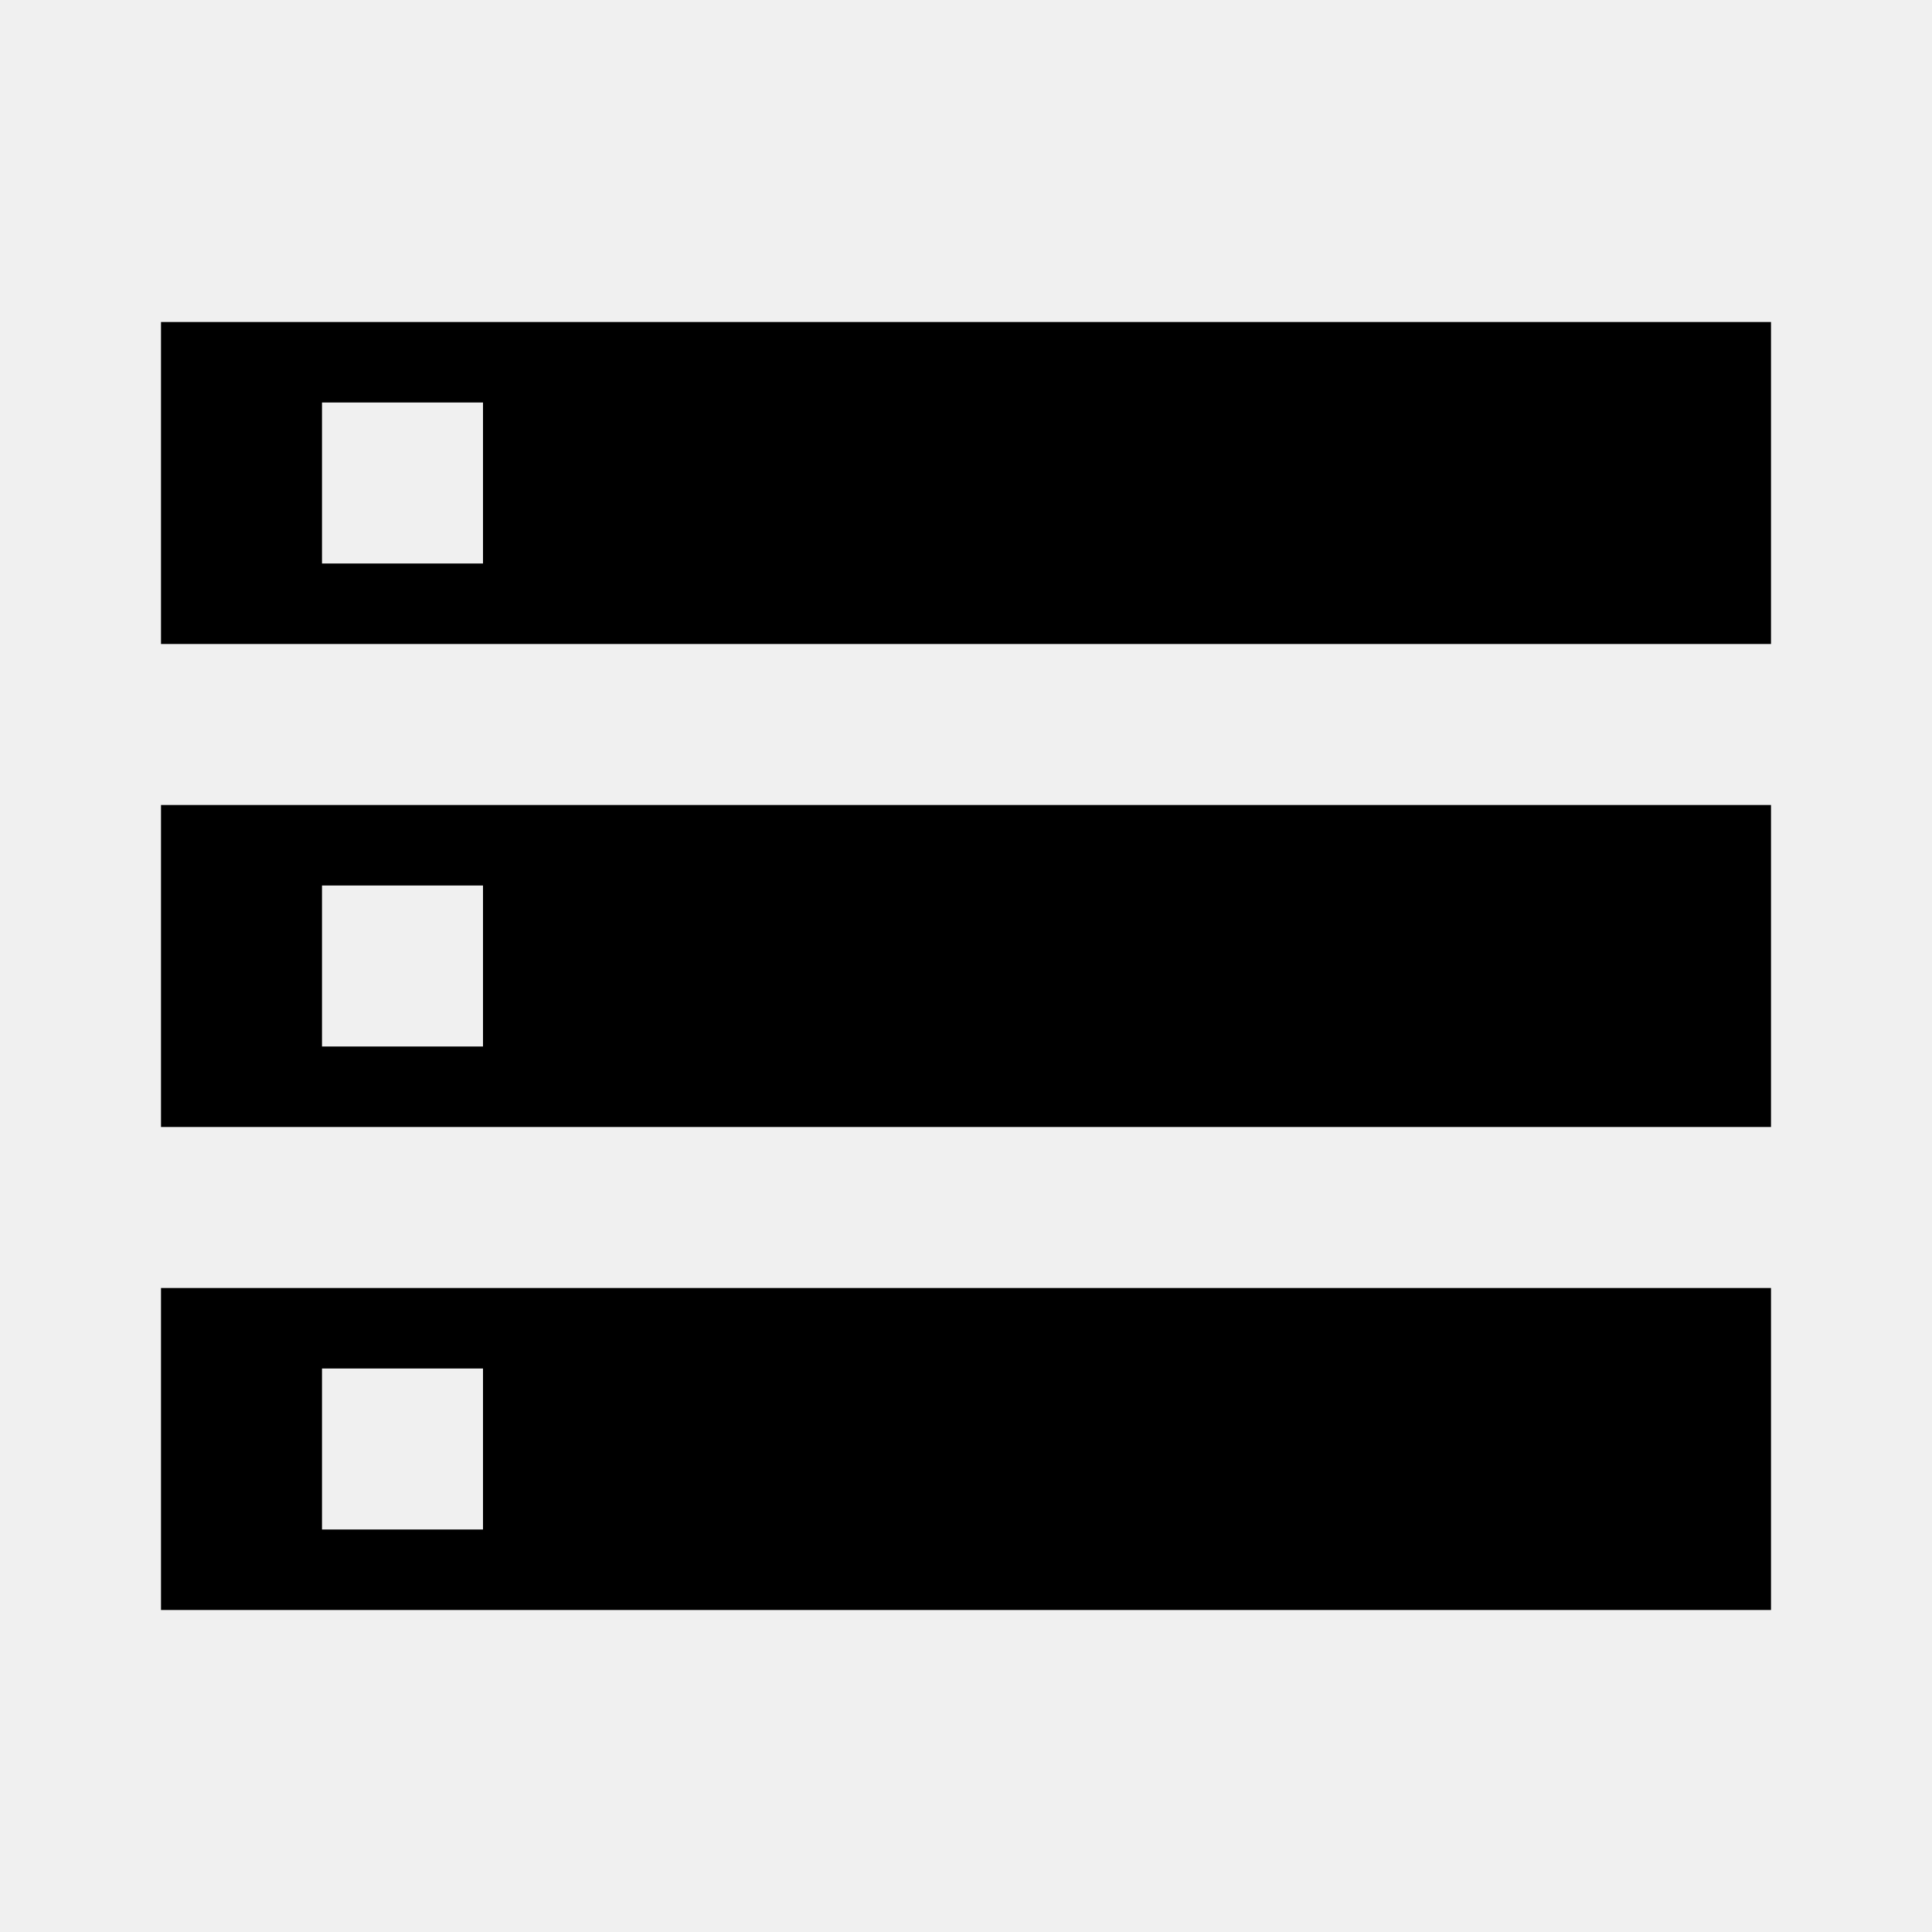
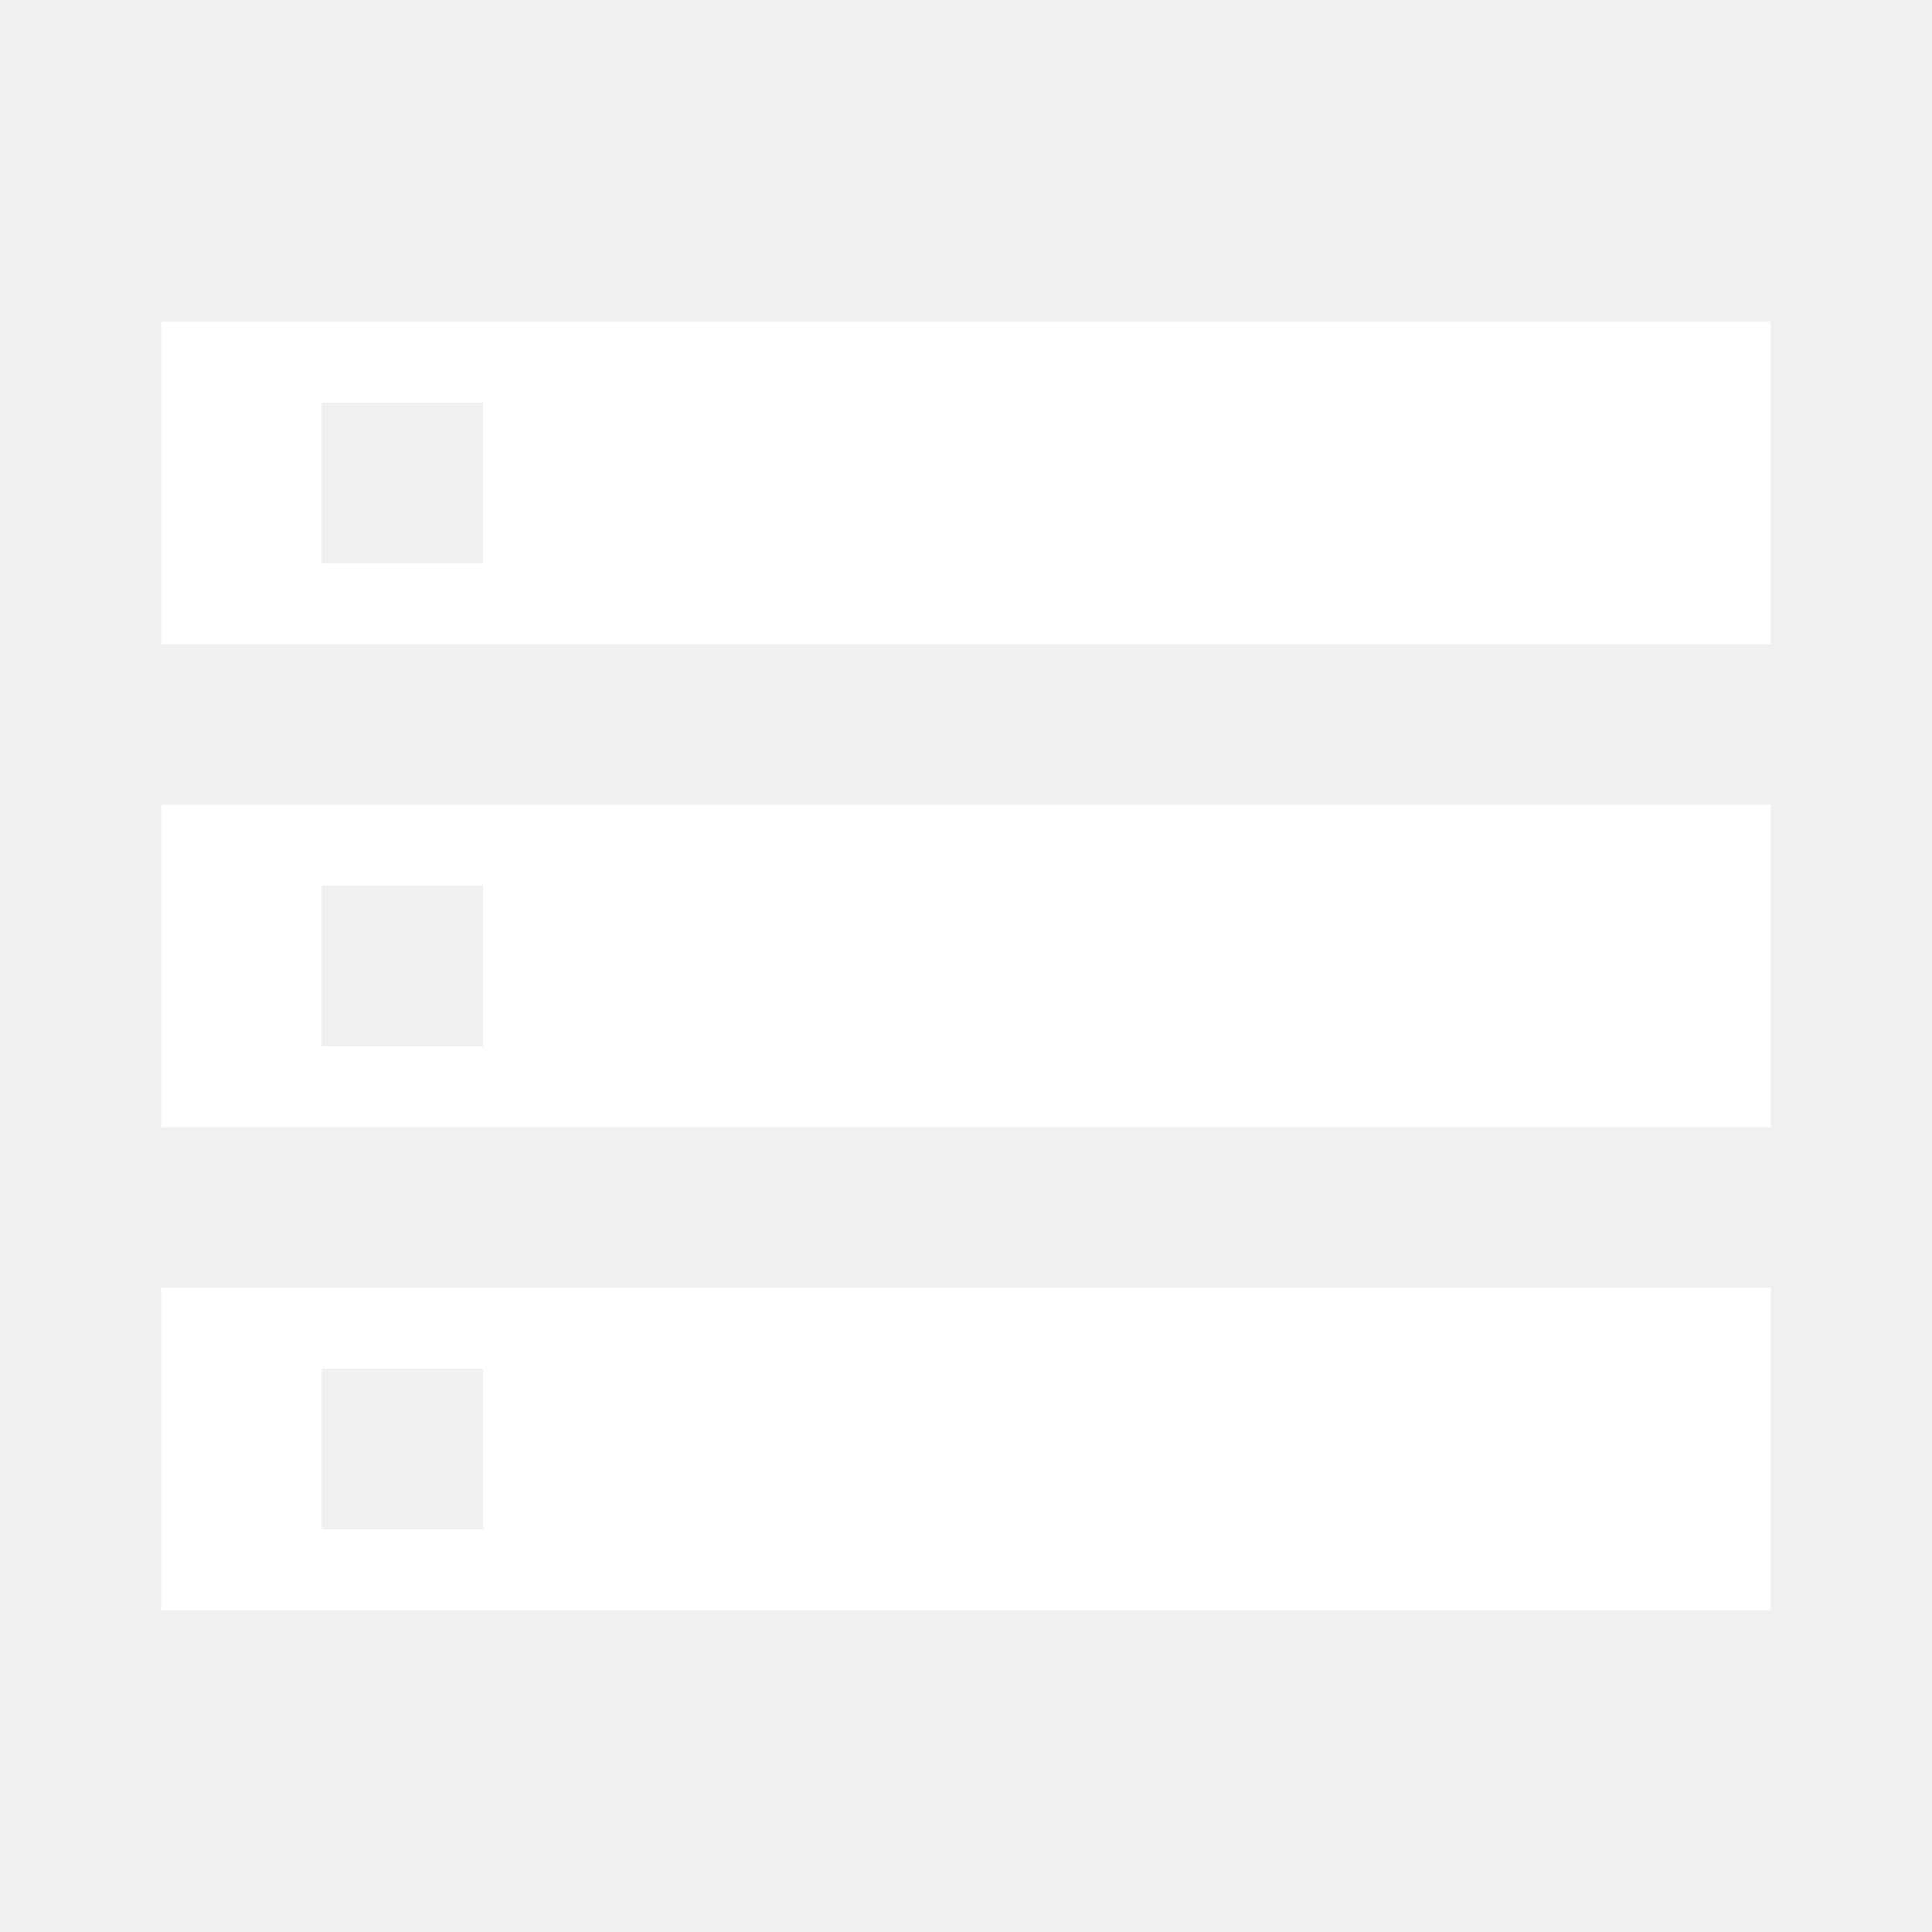
- <svg xmlns="http://www.w3.org/2000/svg" width="24" height="24" viewBox="0 0 24 24">
+ <svg xmlns="http://www.w3.org/2000/svg" fill="#FFFFFF" width="24" height="24" viewBox="0 0 24 24">
  <path d="M0 0h24v24H0z" fill="none" />
  <path d="M2 20h20v-4H2v4zm2-3h2v2H4v-2zM2 4v4h20V4H2zm4 3H4V5h2v2zm-4 7h20v-4H2v4zm2-3h2v2H4v-2z" />
</svg>
